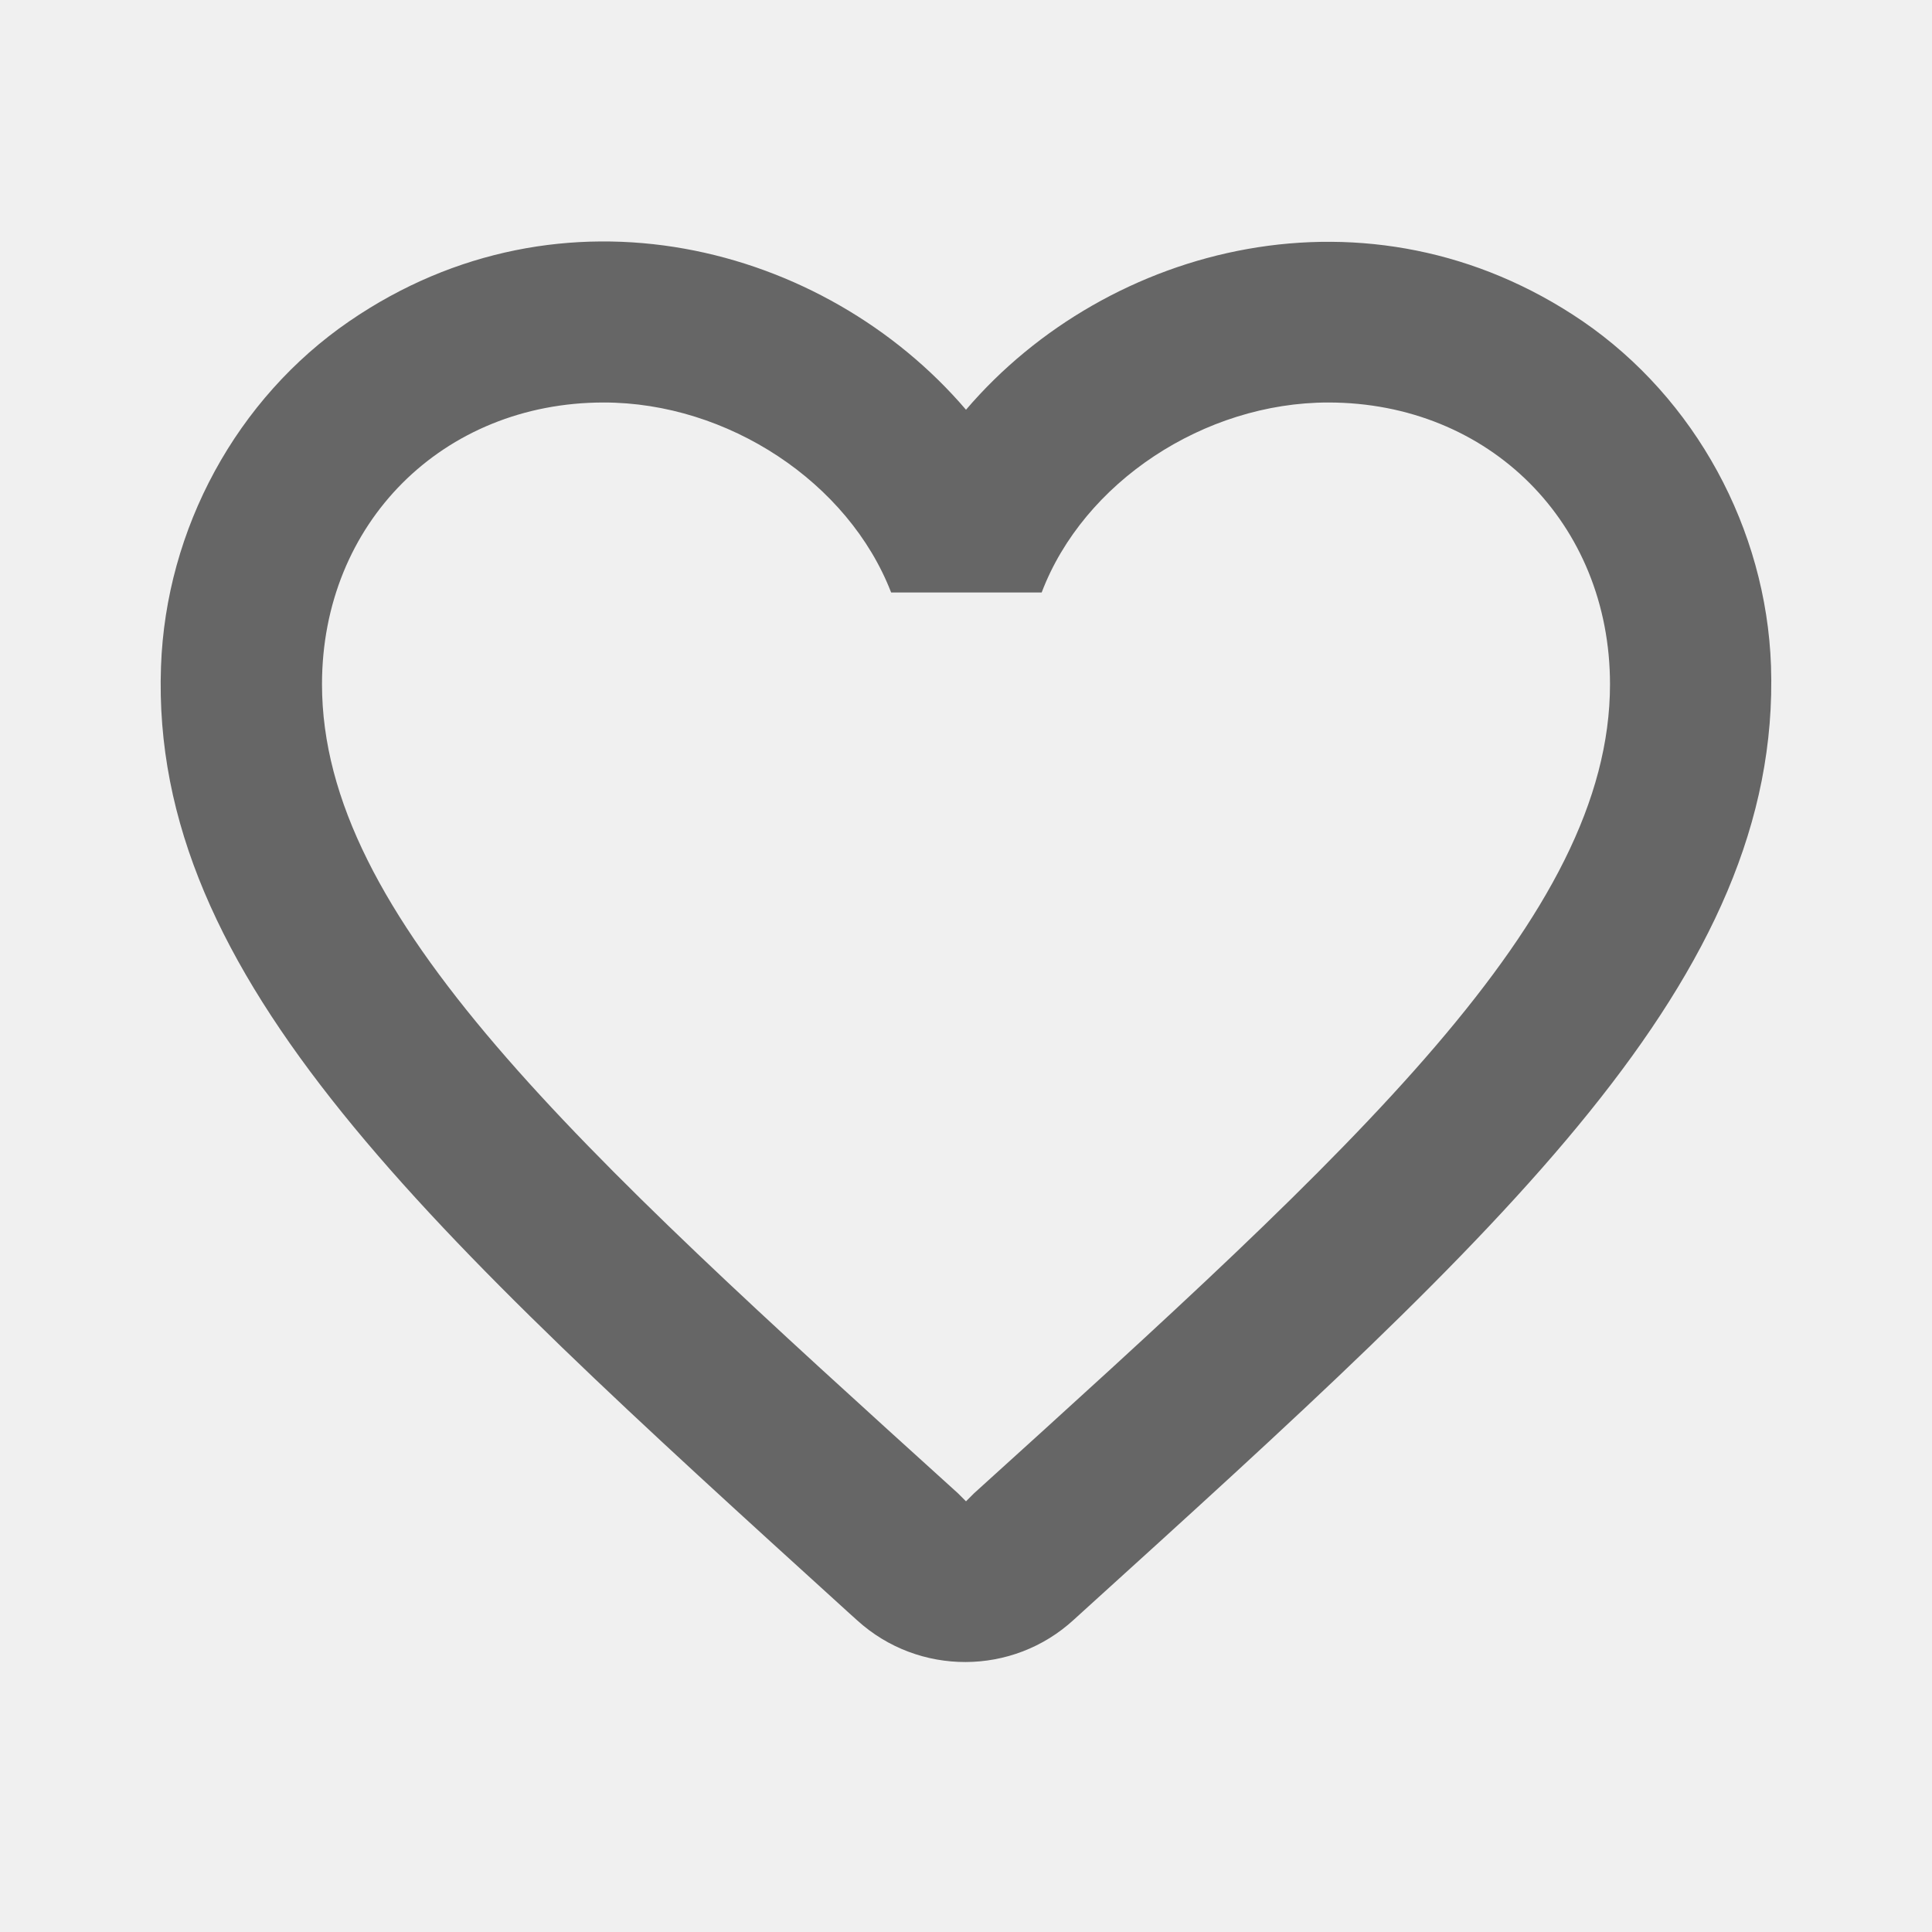
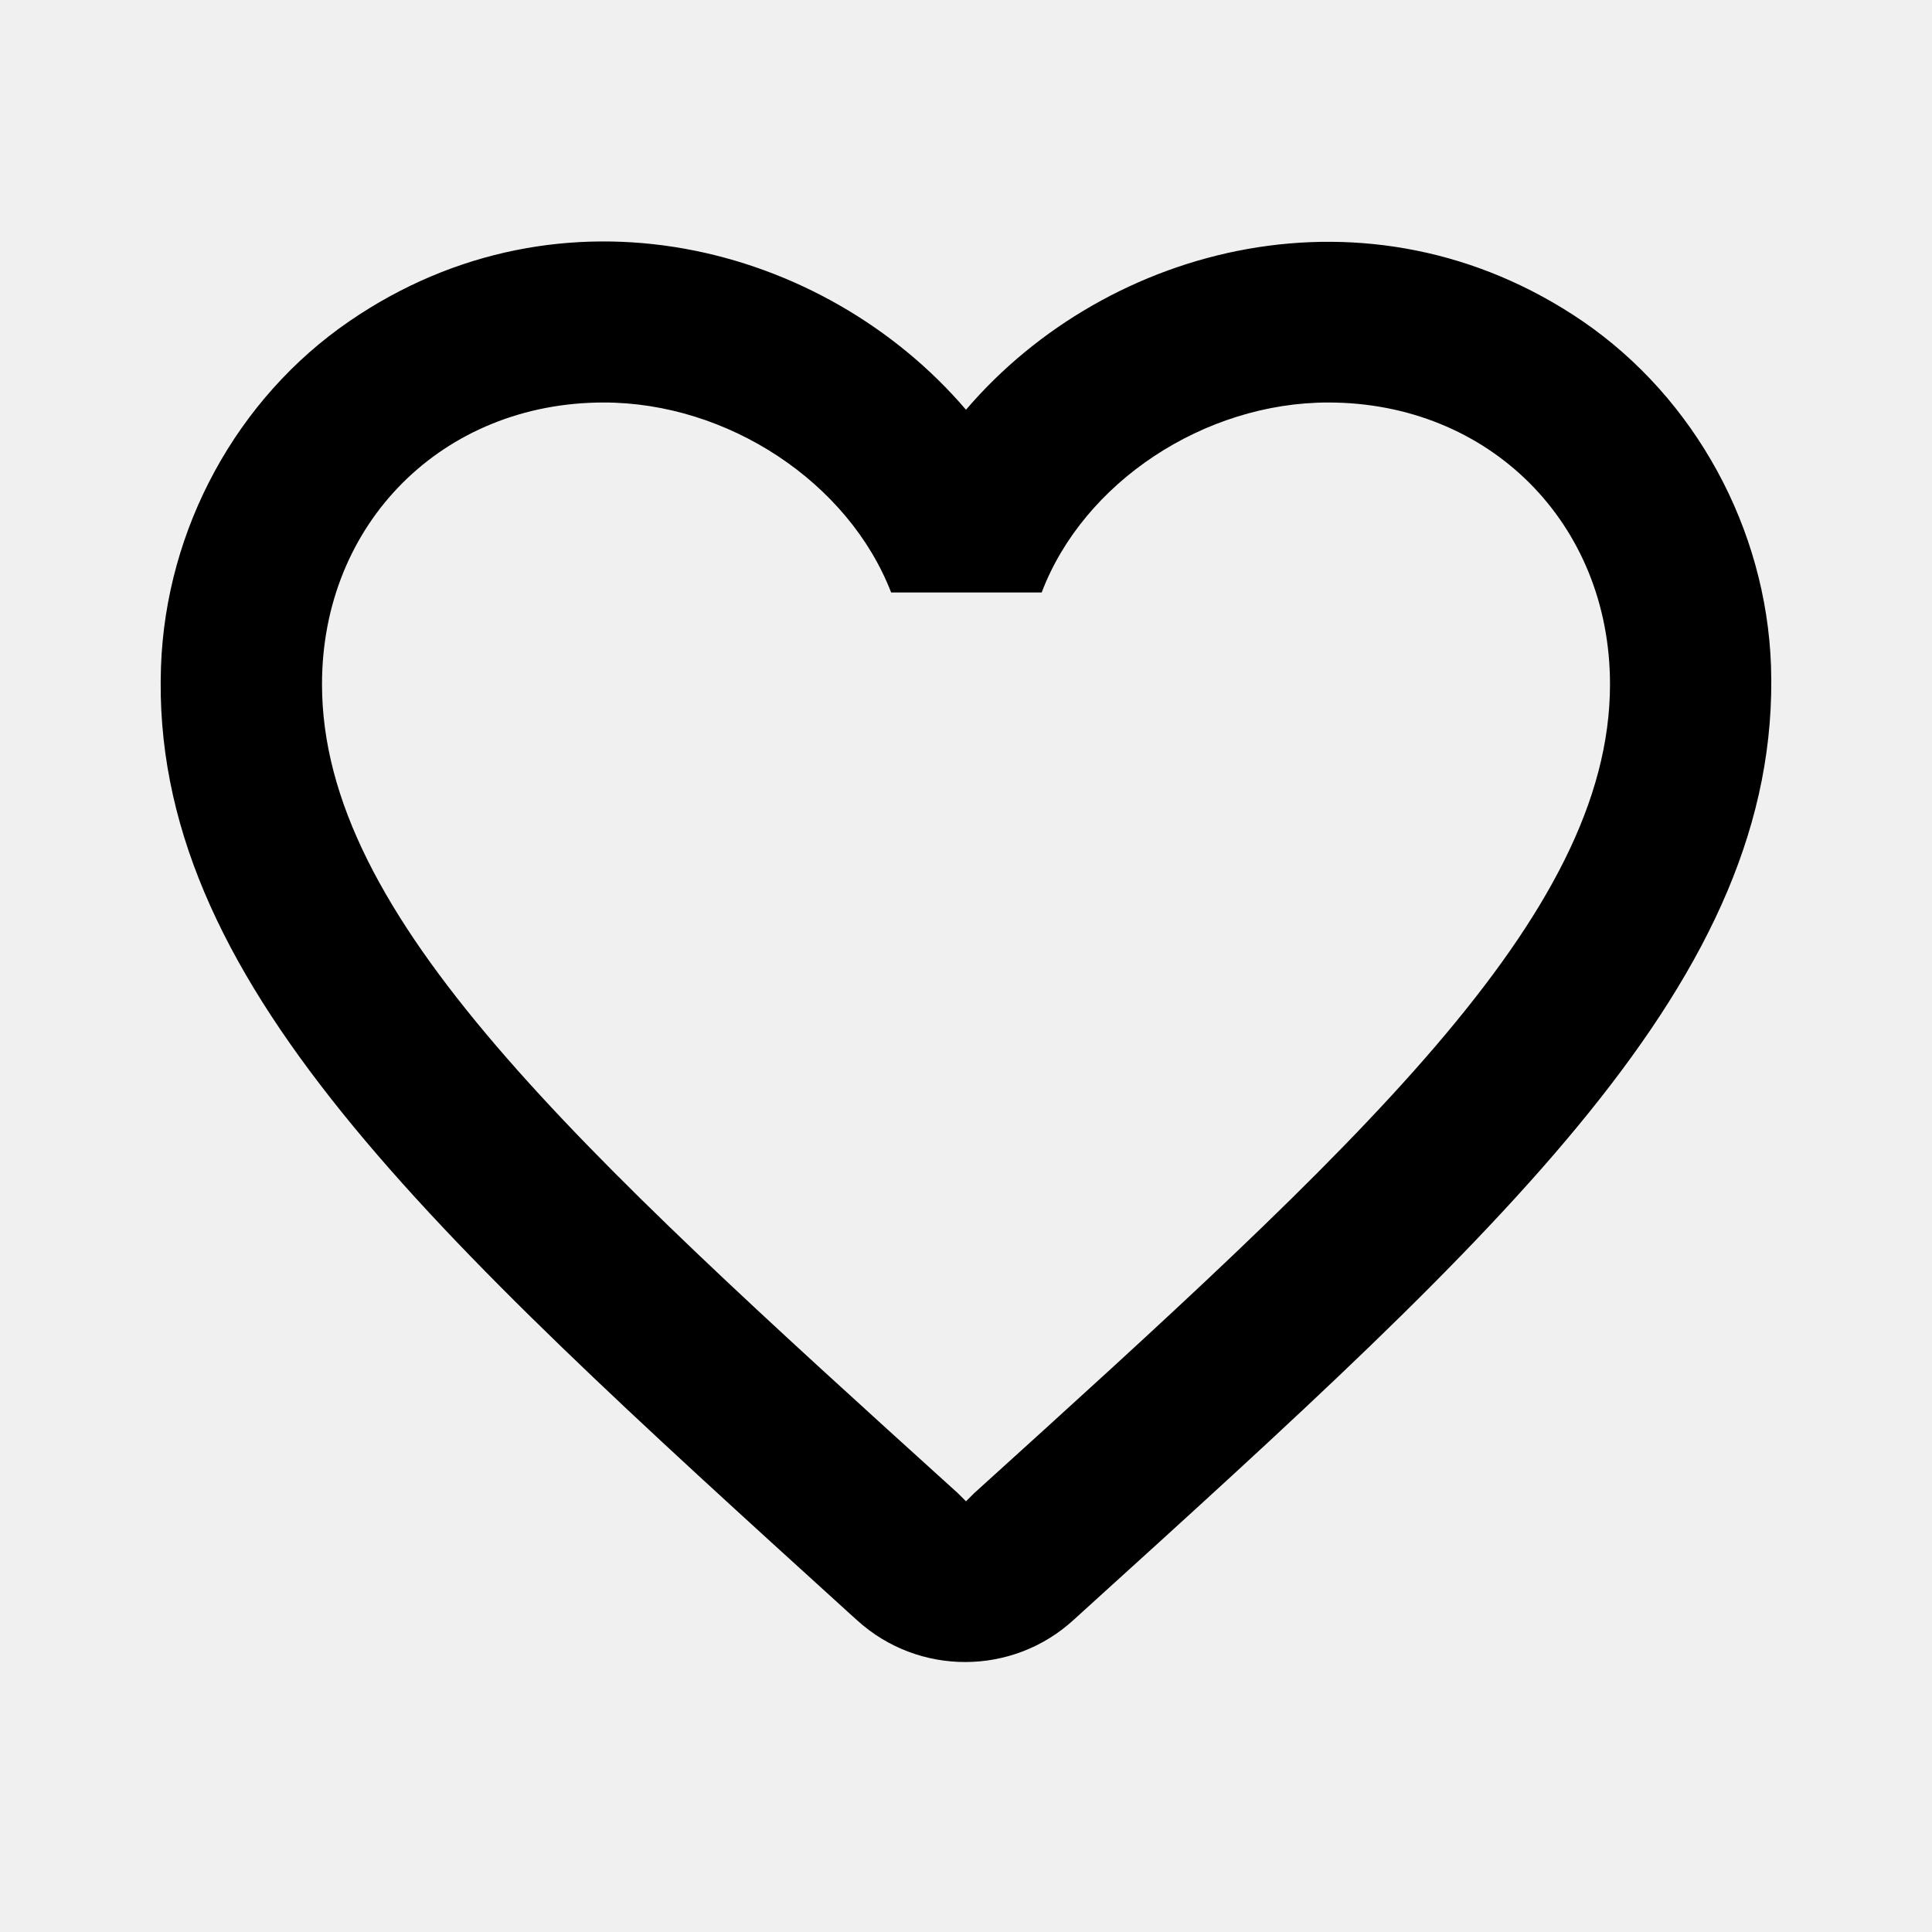
<svg xmlns="http://www.w3.org/2000/svg" width="24" height="24" viewBox="0 0 24 24" fill="none">
  <g clip-path="url(#clip0_659_739)">
-     <path d="M19.66 3.99C17.02 2.19 13.76 3.03 12 5.09C10.24 3.03 6.98 2.18 4.34 3.99C2.94 4.95 2.06 6.57 2 8.28C1.86 12.16 5.3 15.27 10.55 20.04L10.65 20.13C11.41 20.82 12.58 20.82 13.34 20.12L13.45 20.02C18.7 15.26 22.13 12.15 22 8.27C21.94 6.57 21.06 4.95 19.66 3.99ZM12.1 18.55L12 18.65L11.9 18.55C7.14 14.24 4 11.39 4 8.5C4 6.5 5.5 5 7.5 5C9.04 5 10.54 5.99 11.07 7.36H12.94C13.46 5.99 14.96 5 16.5 5C18.5 5 20 6.5 20 8.5C20 11.39 16.86 14.24 12.1 18.55Z" fill="#666666" />
+     <path d="M19.66 3.99C17.02 2.19 13.76 3.03 12 5.09C10.24 3.03 6.98 2.18 4.34 3.99C2.94 4.95 2.06 6.57 2 8.28C1.86 12.16 5.3 15.27 10.55 20.04L10.65 20.13C11.41 20.82 12.58 20.82 13.34 20.12L13.45 20.02C18.7 15.26 22.13 12.15 22 8.27C21.94 6.57 21.06 4.95 19.66 3.99ZM12.1 18.55L12 18.65L11.9 18.55C7.14 14.24 4 11.39 4 8.5C4 6.5 5.5 5 7.5 5C9.04 5 10.54 5.99 11.07 7.36H12.94C13.46 5.99 14.96 5 16.5 5C18.5 5 20 6.5 20 8.5C20 11.39 16.86 14.24 12.1 18.55Z" fill="currentColor" />
  </g>
  <defs>
    <clipPath id="clip0_659_739">
      <rect width="24" height="24" fill="white" />
    </clipPath>
  </defs>
</svg>
